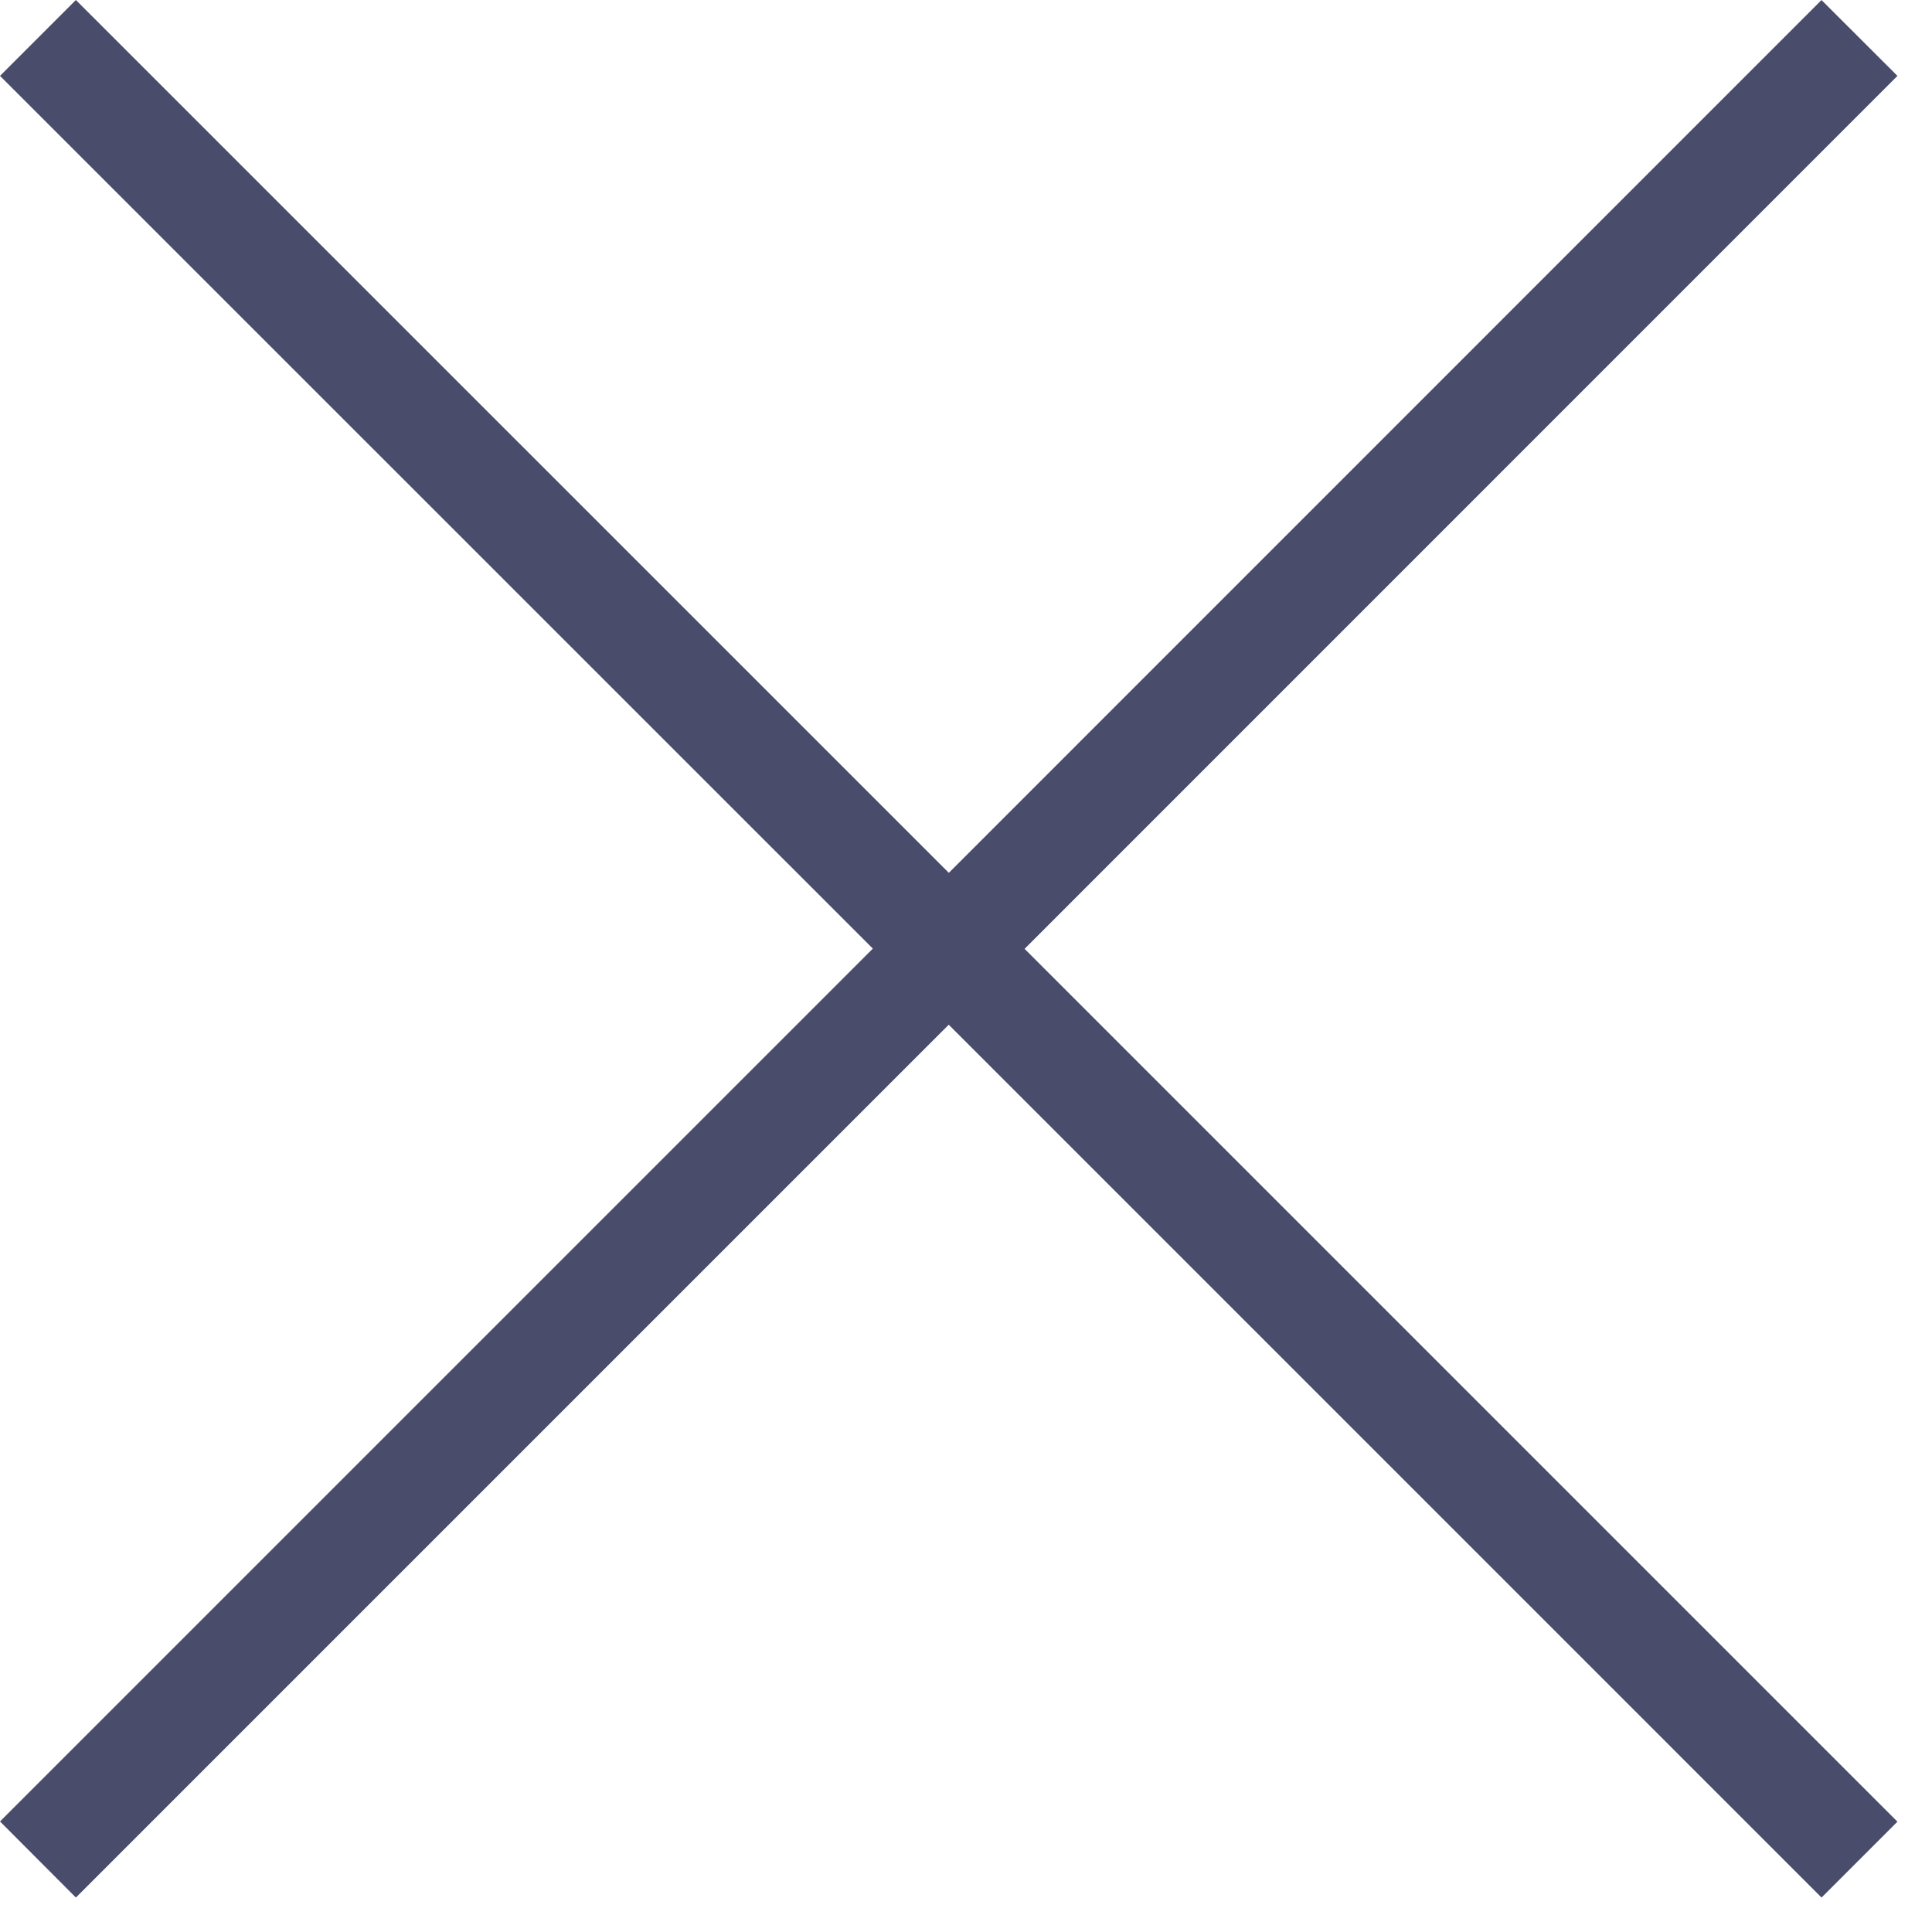
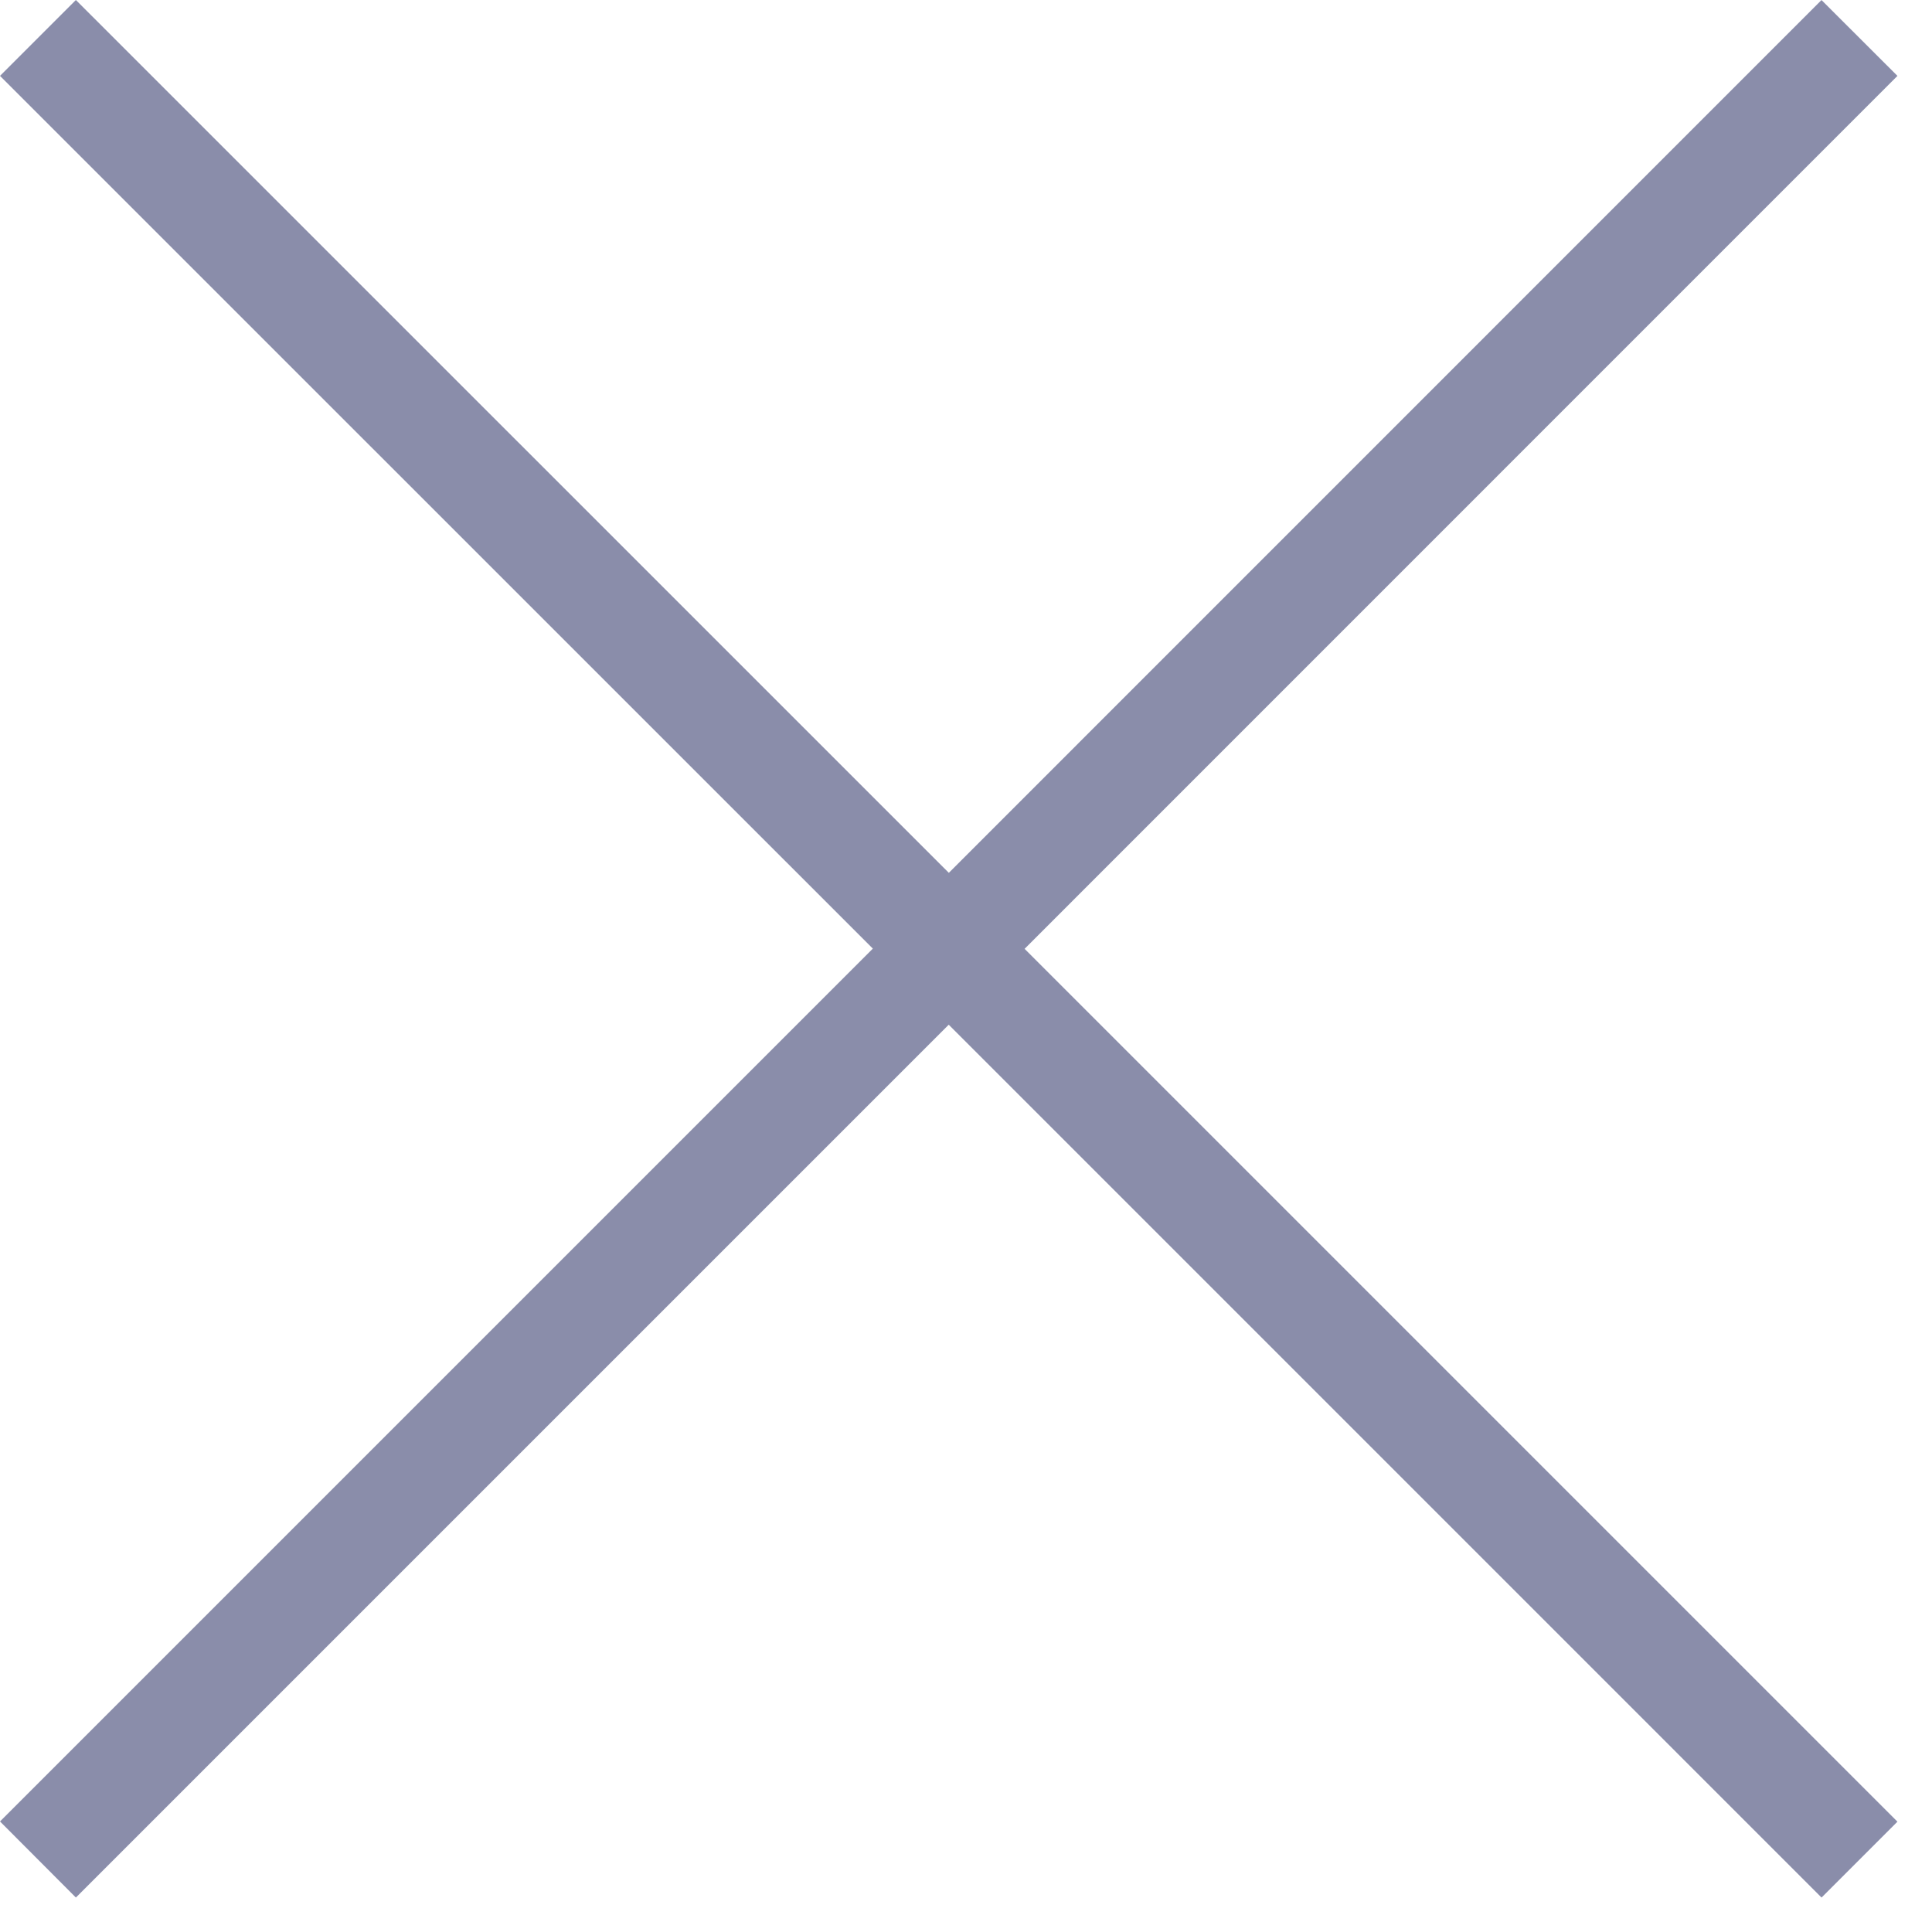
<svg xmlns="http://www.w3.org/2000/svg" width="18" height="18">
-   <path fill="#494C6B" fill-rule="evenodd" d="M16.97 0l.708.707L9.546 8.84l8.132 8.132-.707.707-8.132-8.132-8.132 8.132L0 16.97l8.132-8.132L0 .707.707 0 8.84 8.132 16.971 0z" />
+   <path fill="#8a8daa" fill-rule="evenodd" d="M16.97 0l.708.707L9.546 8.84l8.132 8.132-.707.707-8.132-8.132-8.132 8.132L0 16.97l8.132-8.132L0 .707.707 0 8.84 8.132 16.971 0z" />
</svg>
